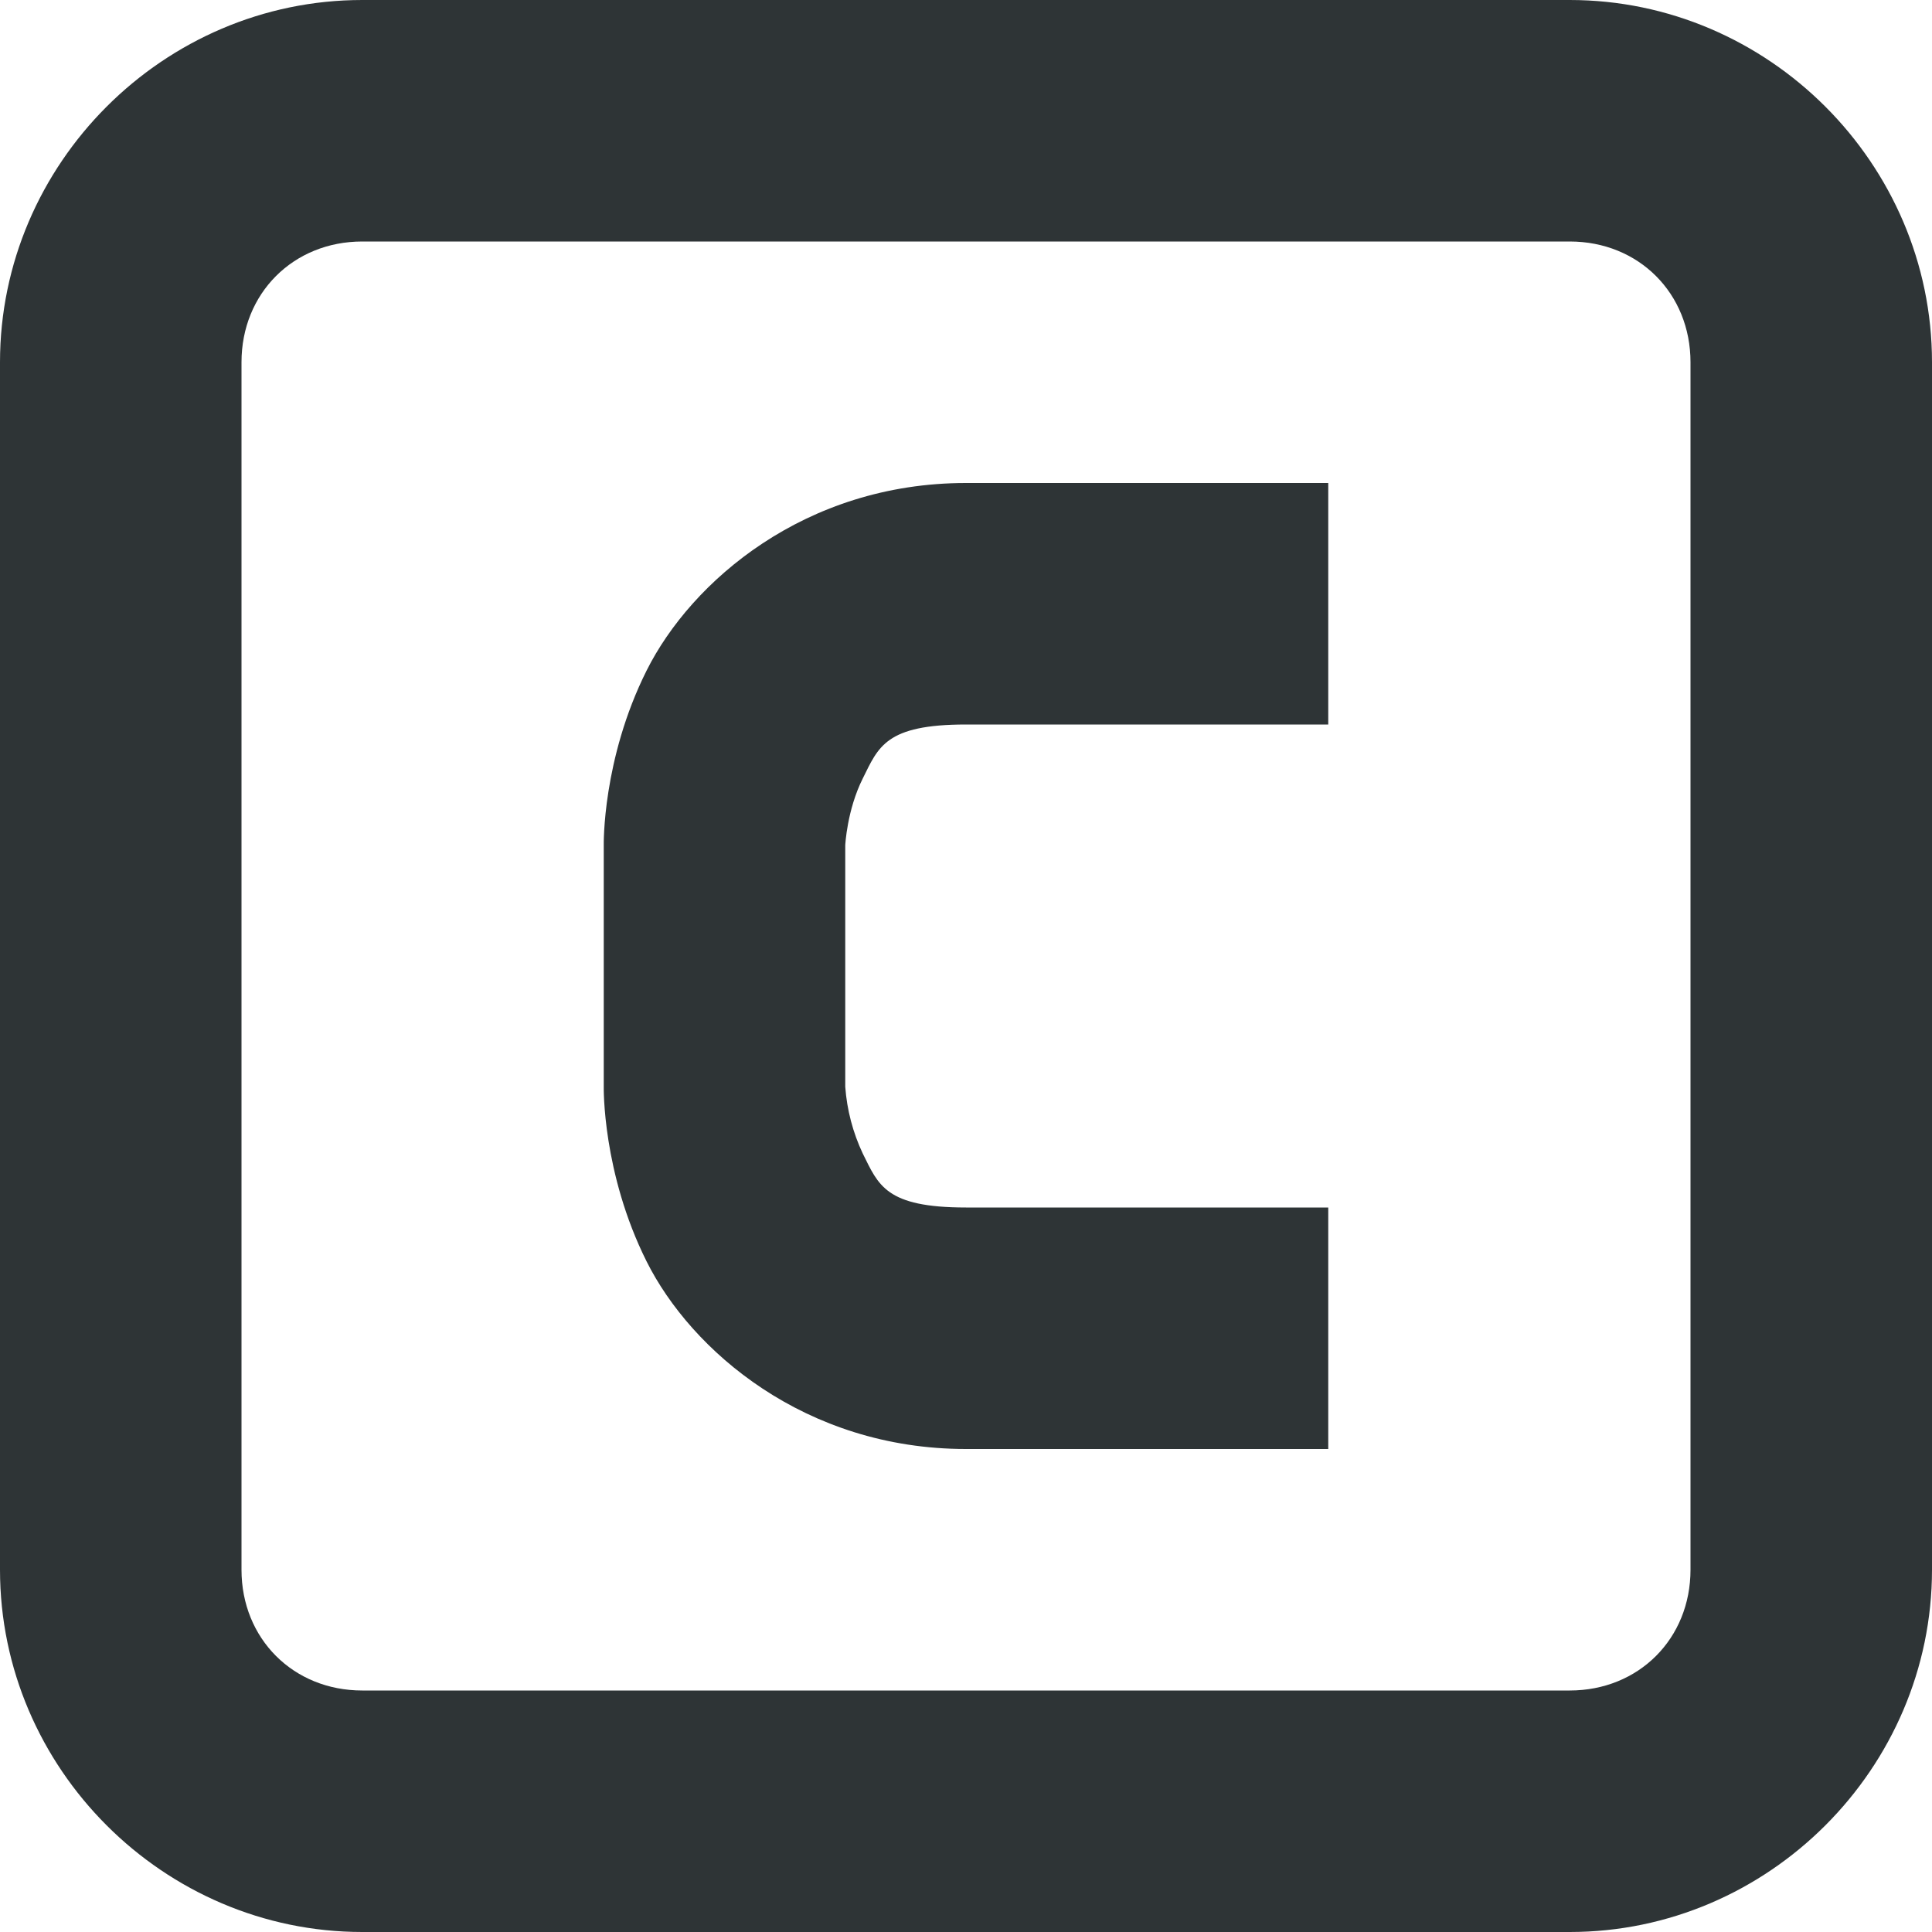
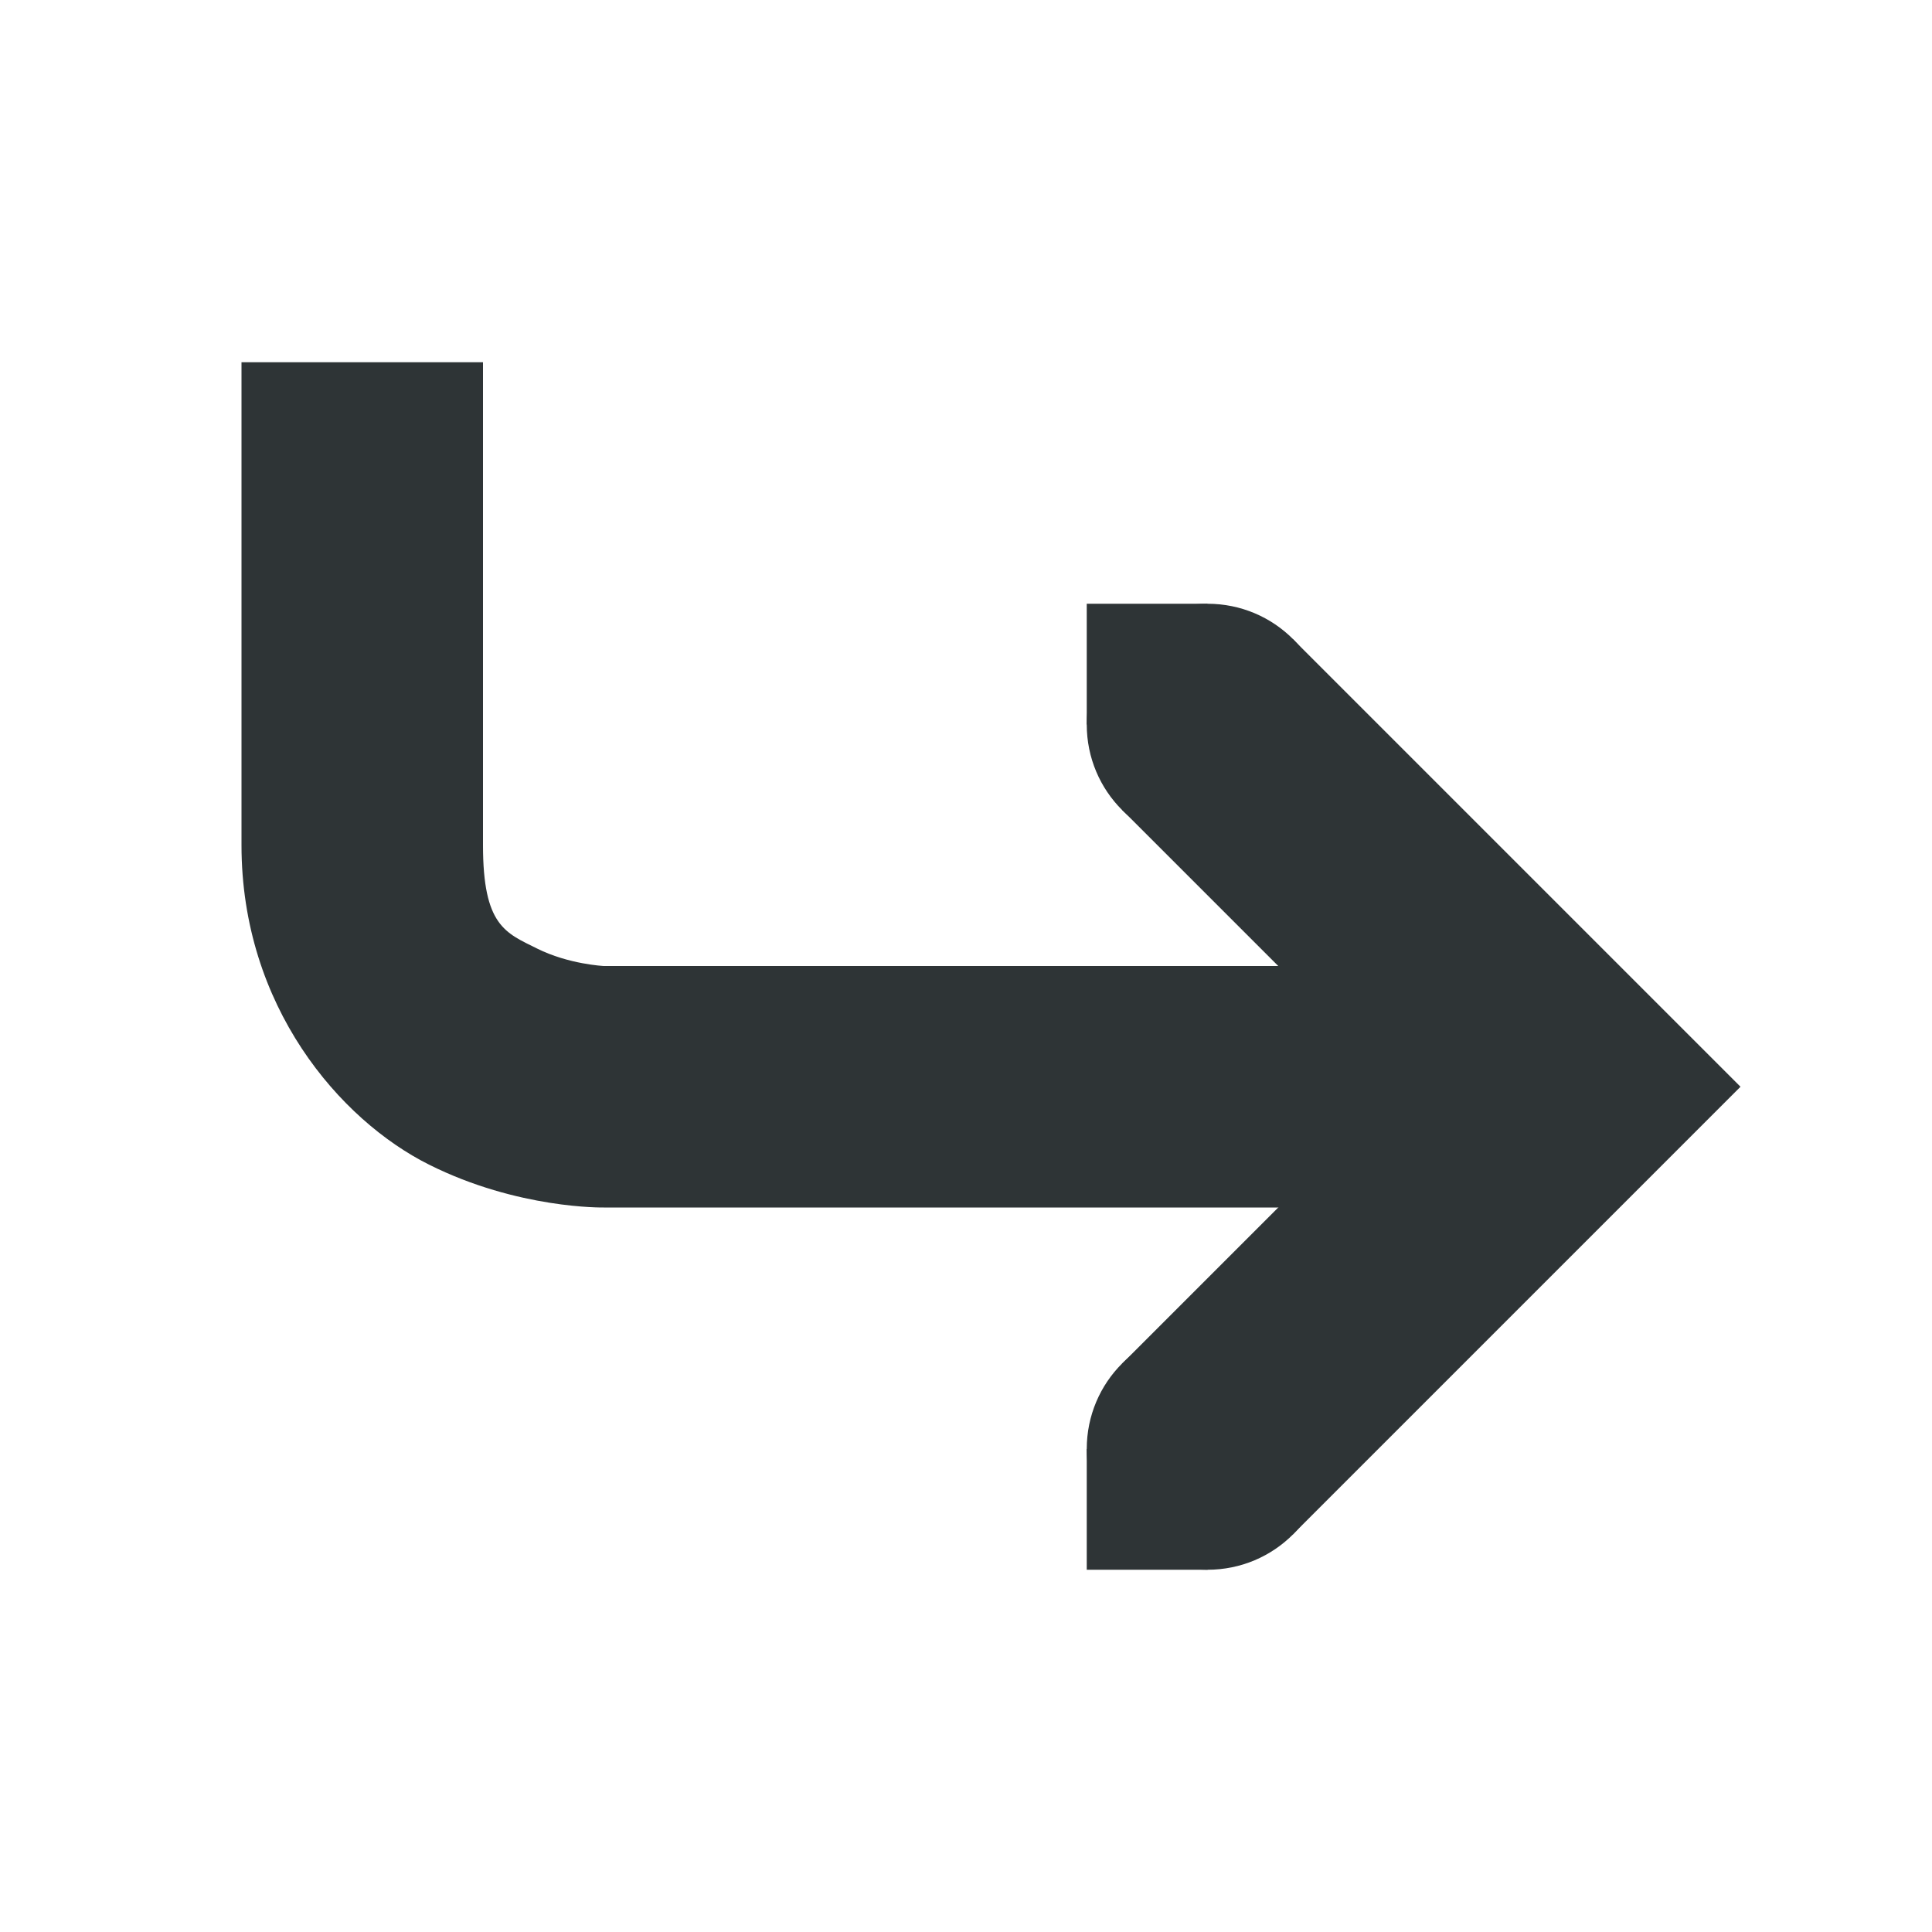
<svg xmlns="http://www.w3.org/2000/svg" width="16" height="16">
-   <g color="#000" font-weight="400" font-family="sans-serif" white-space="normal" fill="#2e3436">
-     <path d="M3 0C1.355 0 0 1.355 0 3v10c0 1.645 1.355 3 3 3h10c1.645 0 3-1.355 3-3V3c0-1.645-1.355-3-3-3zm0 2h10c.571 0 1 .429 1 1v10c0 .571-.429 1-1 1H3c-.571 0-1-.429-1-1V3c0-.571.429-1 1-1z" style="line-height:normal;font-variant-ligatures:normal;font-variant-position:normal;font-variant-caps:normal;font-variant-numeric:normal;font-variant-alternates:normal;font-feature-settings:normal;text-indent:0;text-align:start;text-decoration-line:none;text-decoration-style:solid;text-decoration-color:#000;text-transform:none;text-orientation:mixed;shape-padding:0;isolation:auto;mix-blend-mode:normal" overflow="visible" />
-     <path d="M8 4c-1.333 0-2.275.814-2.645 1.553C4.986 6.29 5 7 5 7v2s-.014.709.355 1.447C5.725 11.186 6.667 12 8 12h3v-2H8c-.667 0-.725-.186-.855-.447A1.564 1.564 0 0 1 7 9V7s.014-.291.145-.553C7.275 6.186 7.333 6 8 6h3V4h-1z" style="line-height:normal;font-variant-ligatures:normal;font-variant-position:normal;font-variant-caps:normal;font-variant-numeric:normal;font-variant-alternates:normal;font-feature-settings:normal;text-indent:0;text-align:start;text-decoration-line:none;text-decoration-style:solid;text-decoration-color:#000;text-transform:none;text-orientation:mixed;shape-padding:0;isolation:auto;mix-blend-mode:normal" overflow="visible" />
+   <g color="#000" fill="#2e3436">
+     <path d="M10.707 5.293L9.293 6.707 11.586 9l-2.293 2.293 1.414 1.414L14.414 9z" style="line-height:normal;font-variant-ligatures:normal;font-variant-position:normal;font-variant-caps:normal;font-variant-numeric:normal;font-variant-alternates:normal;font-feature-settings:normal;text-indent:0;text-align:start;text-decoration-line:none;text-decoration-style:solid;text-decoration-color:#000;text-transform:none;text-orientation:mixed;shape-padding:0;isolation:auto;mix-blend-mode:normal;marker:none" font-weight="400" font-family="sans-serif" white-space="normal" overflow="visible" />
+     <path d="M10 5c.554 0 1 .446 1 1s-.446 1-1 1-1-.446-1-1 .446-1 1-1zM10 11c.554 0 1 .446 1 1s-.446 1-1 1-1-.446-1-1 .446-1 1-1z" style="marker:none" overflow="visible" />
+     <path d="M9 5h1v1H9zM9 12h1v1H9z" style="marker:none" overflow="visible" />
+     <path d="M2 3v4c0 1.333.814 2.275 1.553 2.645C4.29 10.014 5 10 5 10h7V8H5s-.291-.014-.553-.145C4.186 7.725 4 7.667 4 7V3z" style="line-height:normal;font-variant-ligatures:normal;font-variant-position:normal;font-variant-caps:normal;font-variant-numeric:normal;font-variant-alternates:normal;font-feature-settings:normal;text-indent:0;text-align:start;text-decoration-line:none;text-decoration-style:solid;text-decoration-color:#000;text-transform:none;text-orientation:mixed;shape-padding:0;isolation:auto;mix-blend-mode:normal;marker:none" font-weight="400" font-family="sans-serif" white-space="normal" overflow="visible" />
  </g>
</svg>
